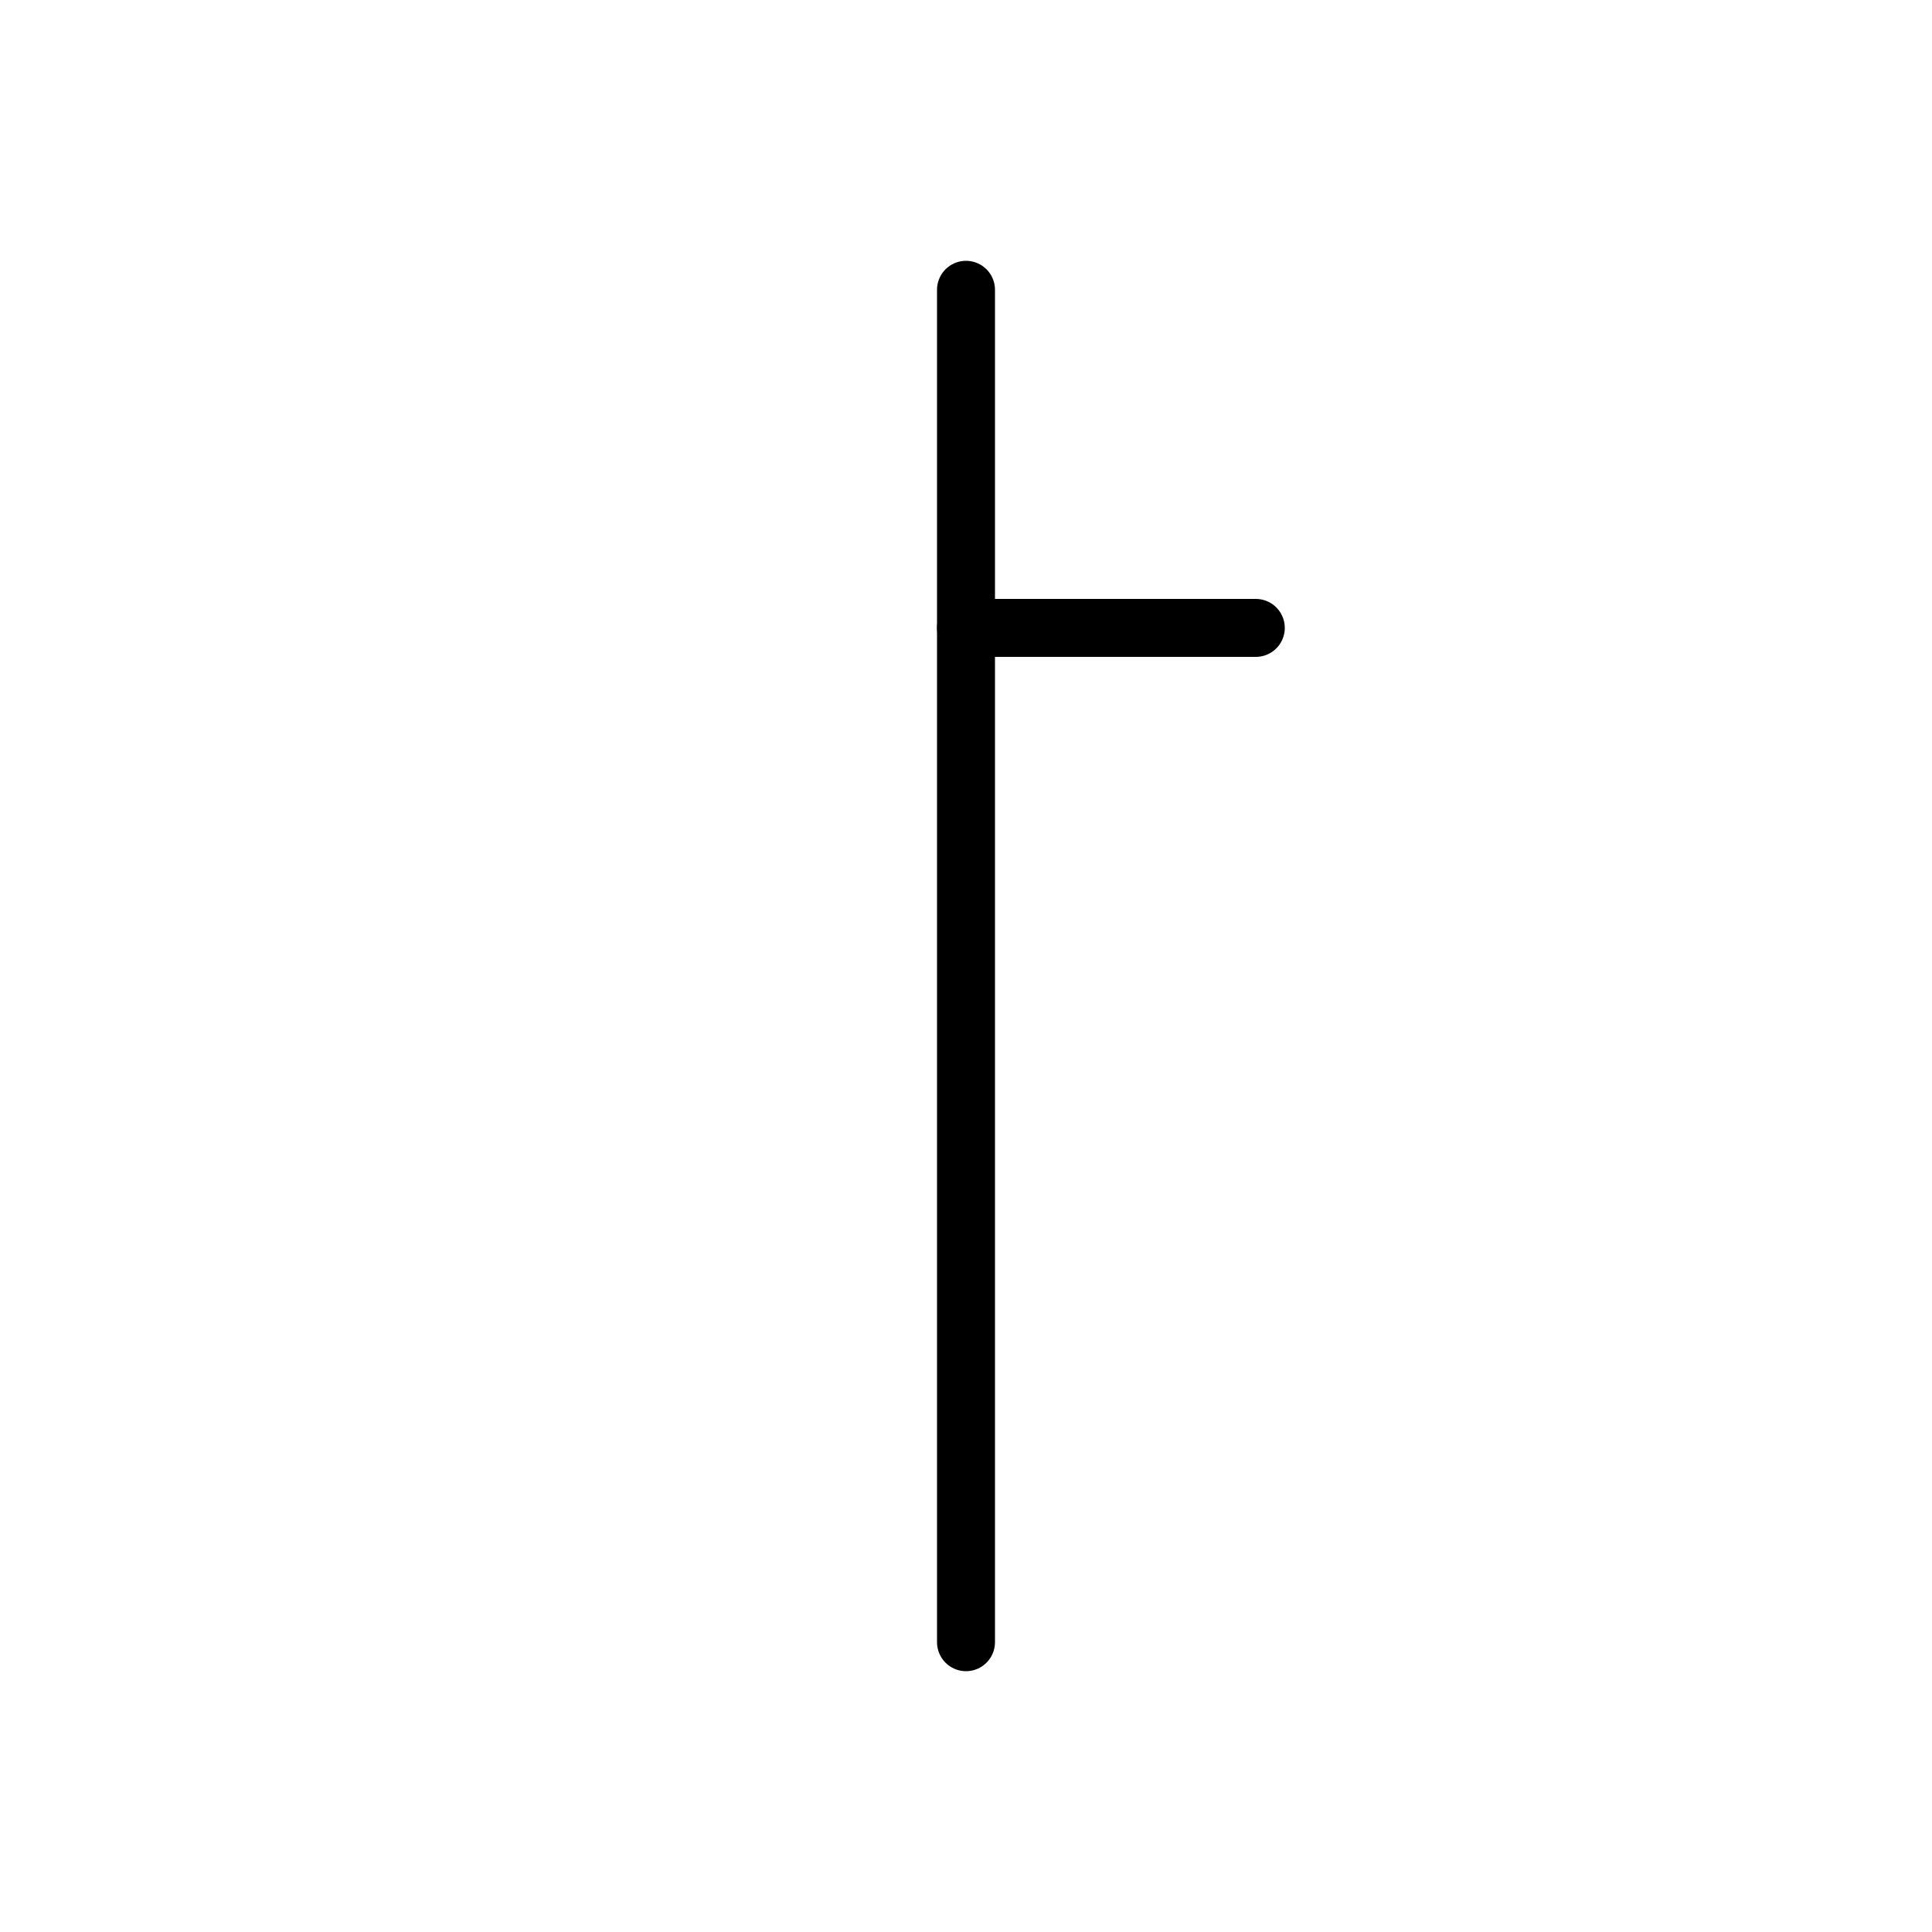
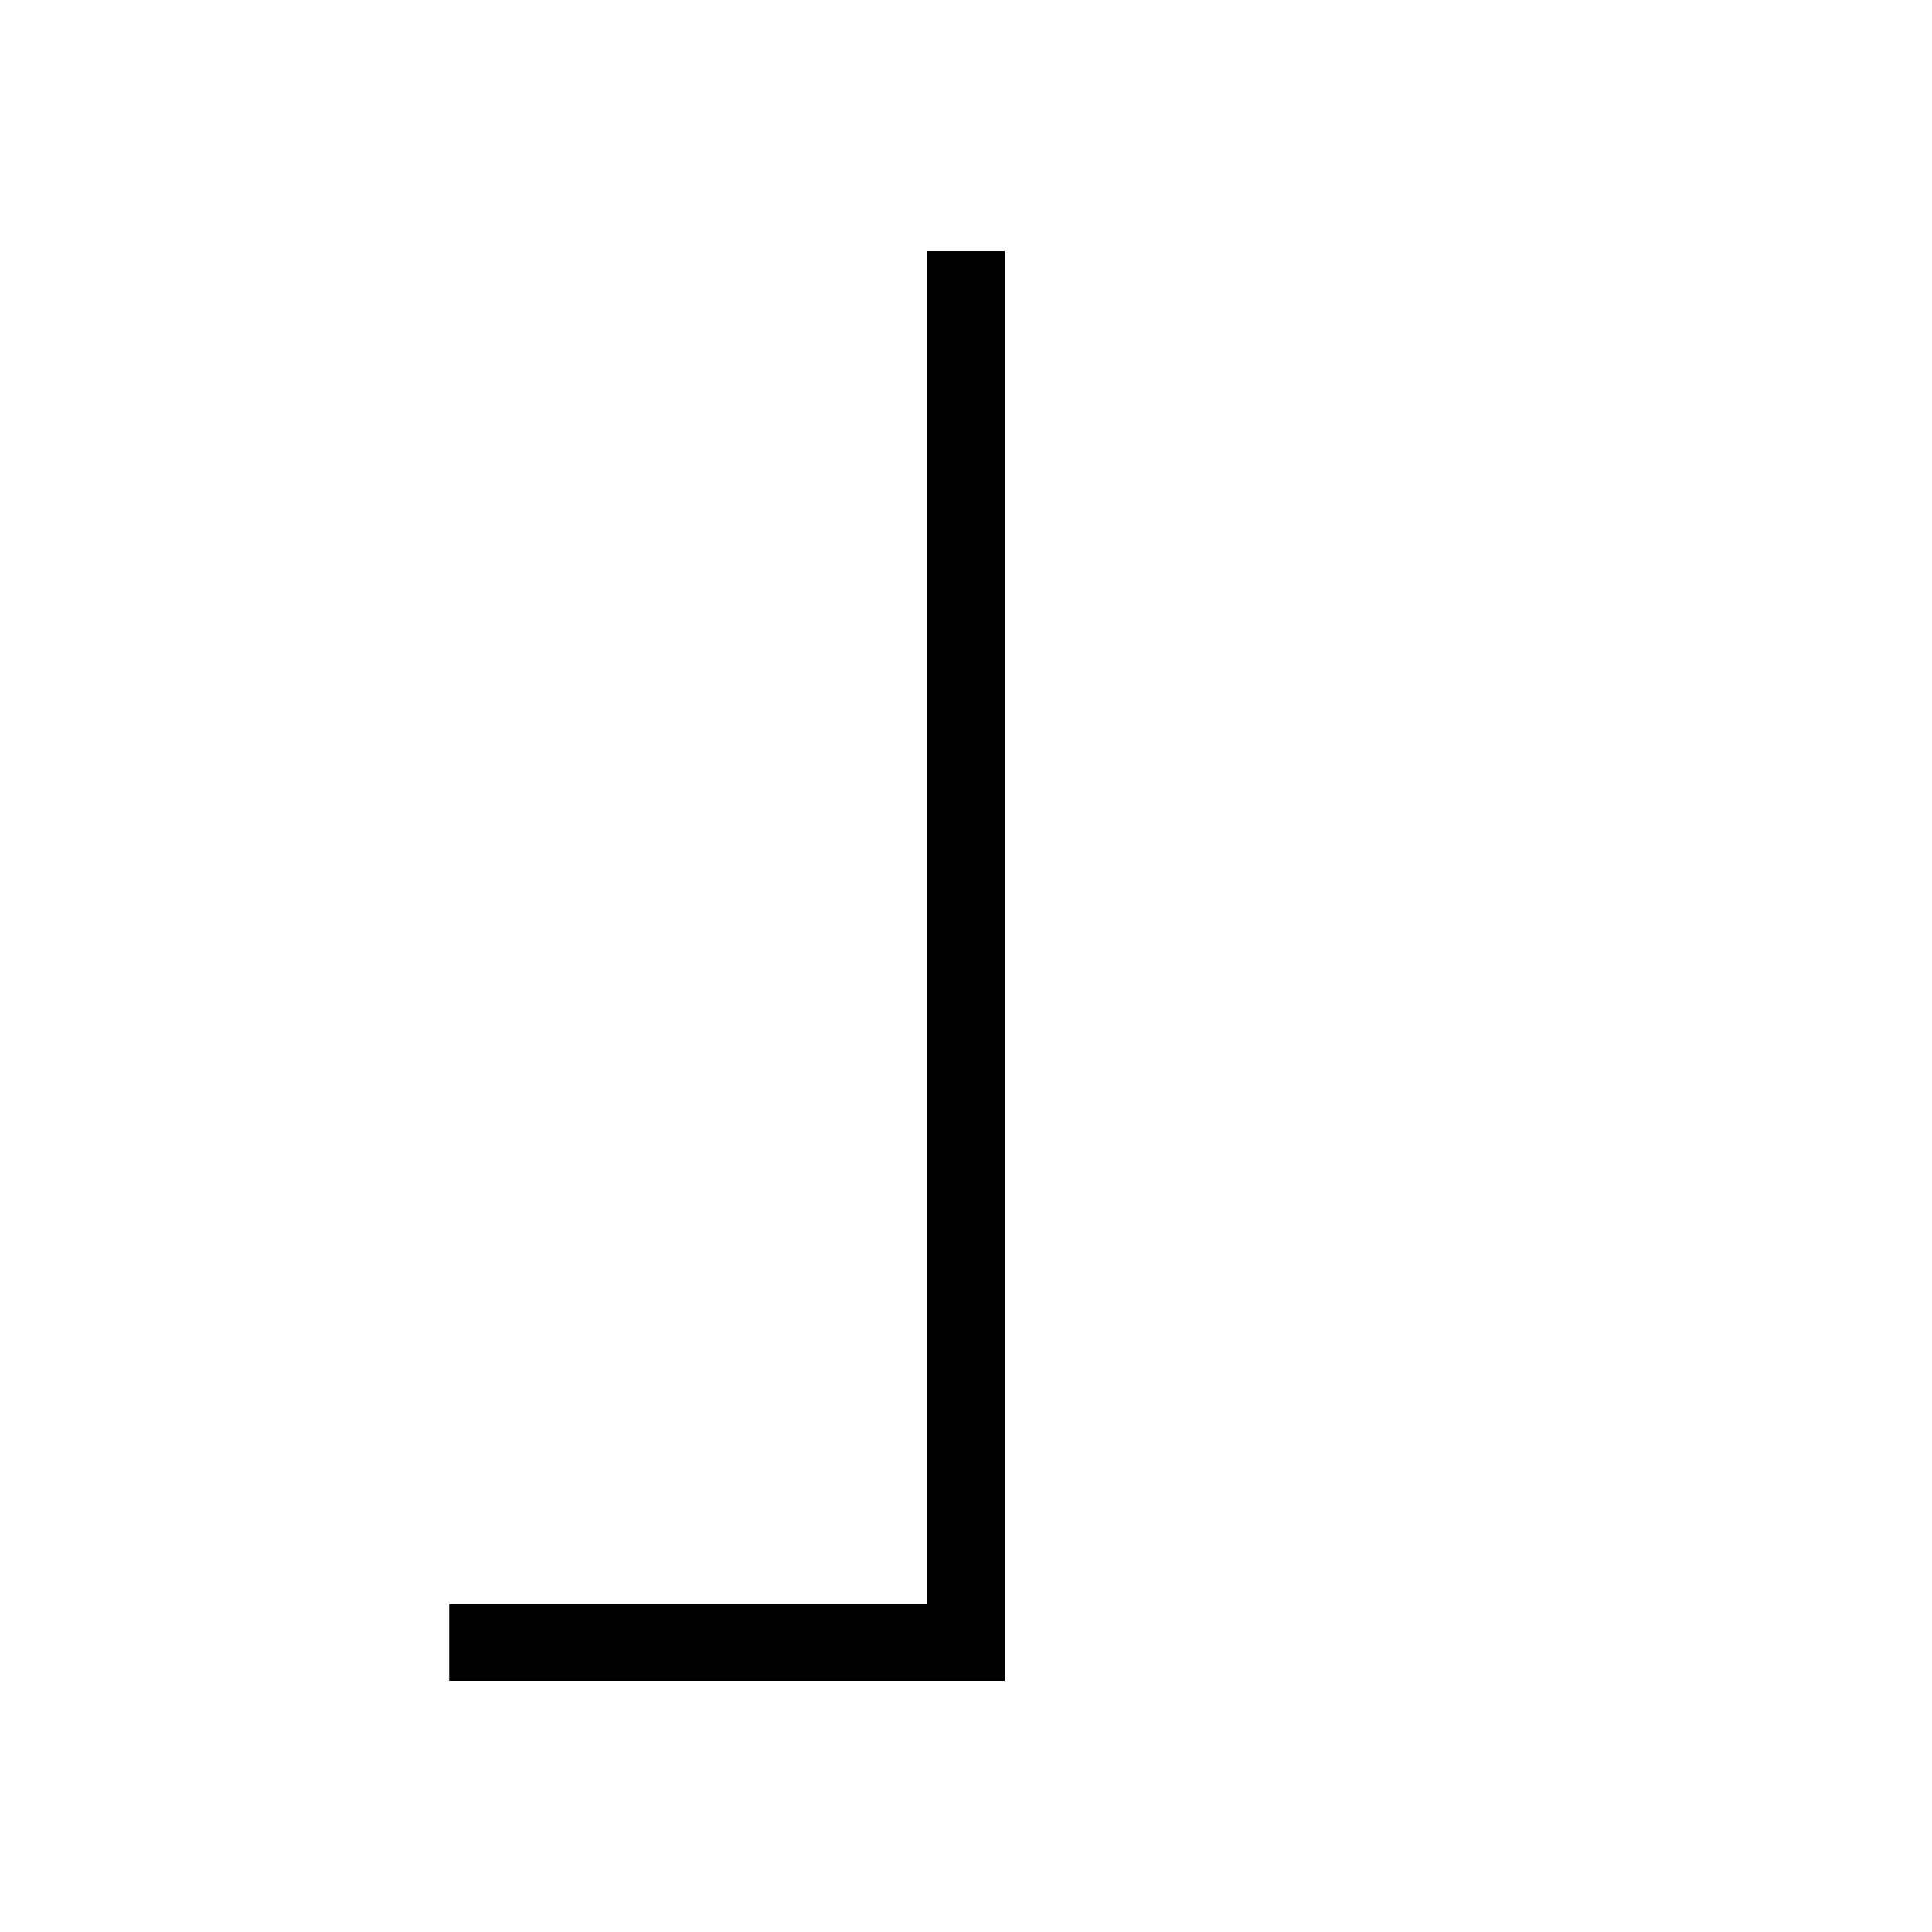
<svg xmlns="http://www.w3.org/2000/svg" viewBox="0 0 100 100" width="100" height="100">
-   <line x1="50.0" y1="15" x2="50.0" y2="85" stroke="black" stroke-width="3" stroke-linecap="round" />
-   <line x1="50.0" y1="32.5" x2="65.0" y2="32.5" stroke="black" stroke-width="3" stroke-linecap="round" />
+   <line x1="50" y1="15" x2="50" y2="85" stroke="black" stroke-width="4" stroke-linecap="square" />
+   <line x1="50" y1="85" x2="25.25" y2="85" stroke="black" stroke-width="4" stroke-linecap="square" />
</svg>
